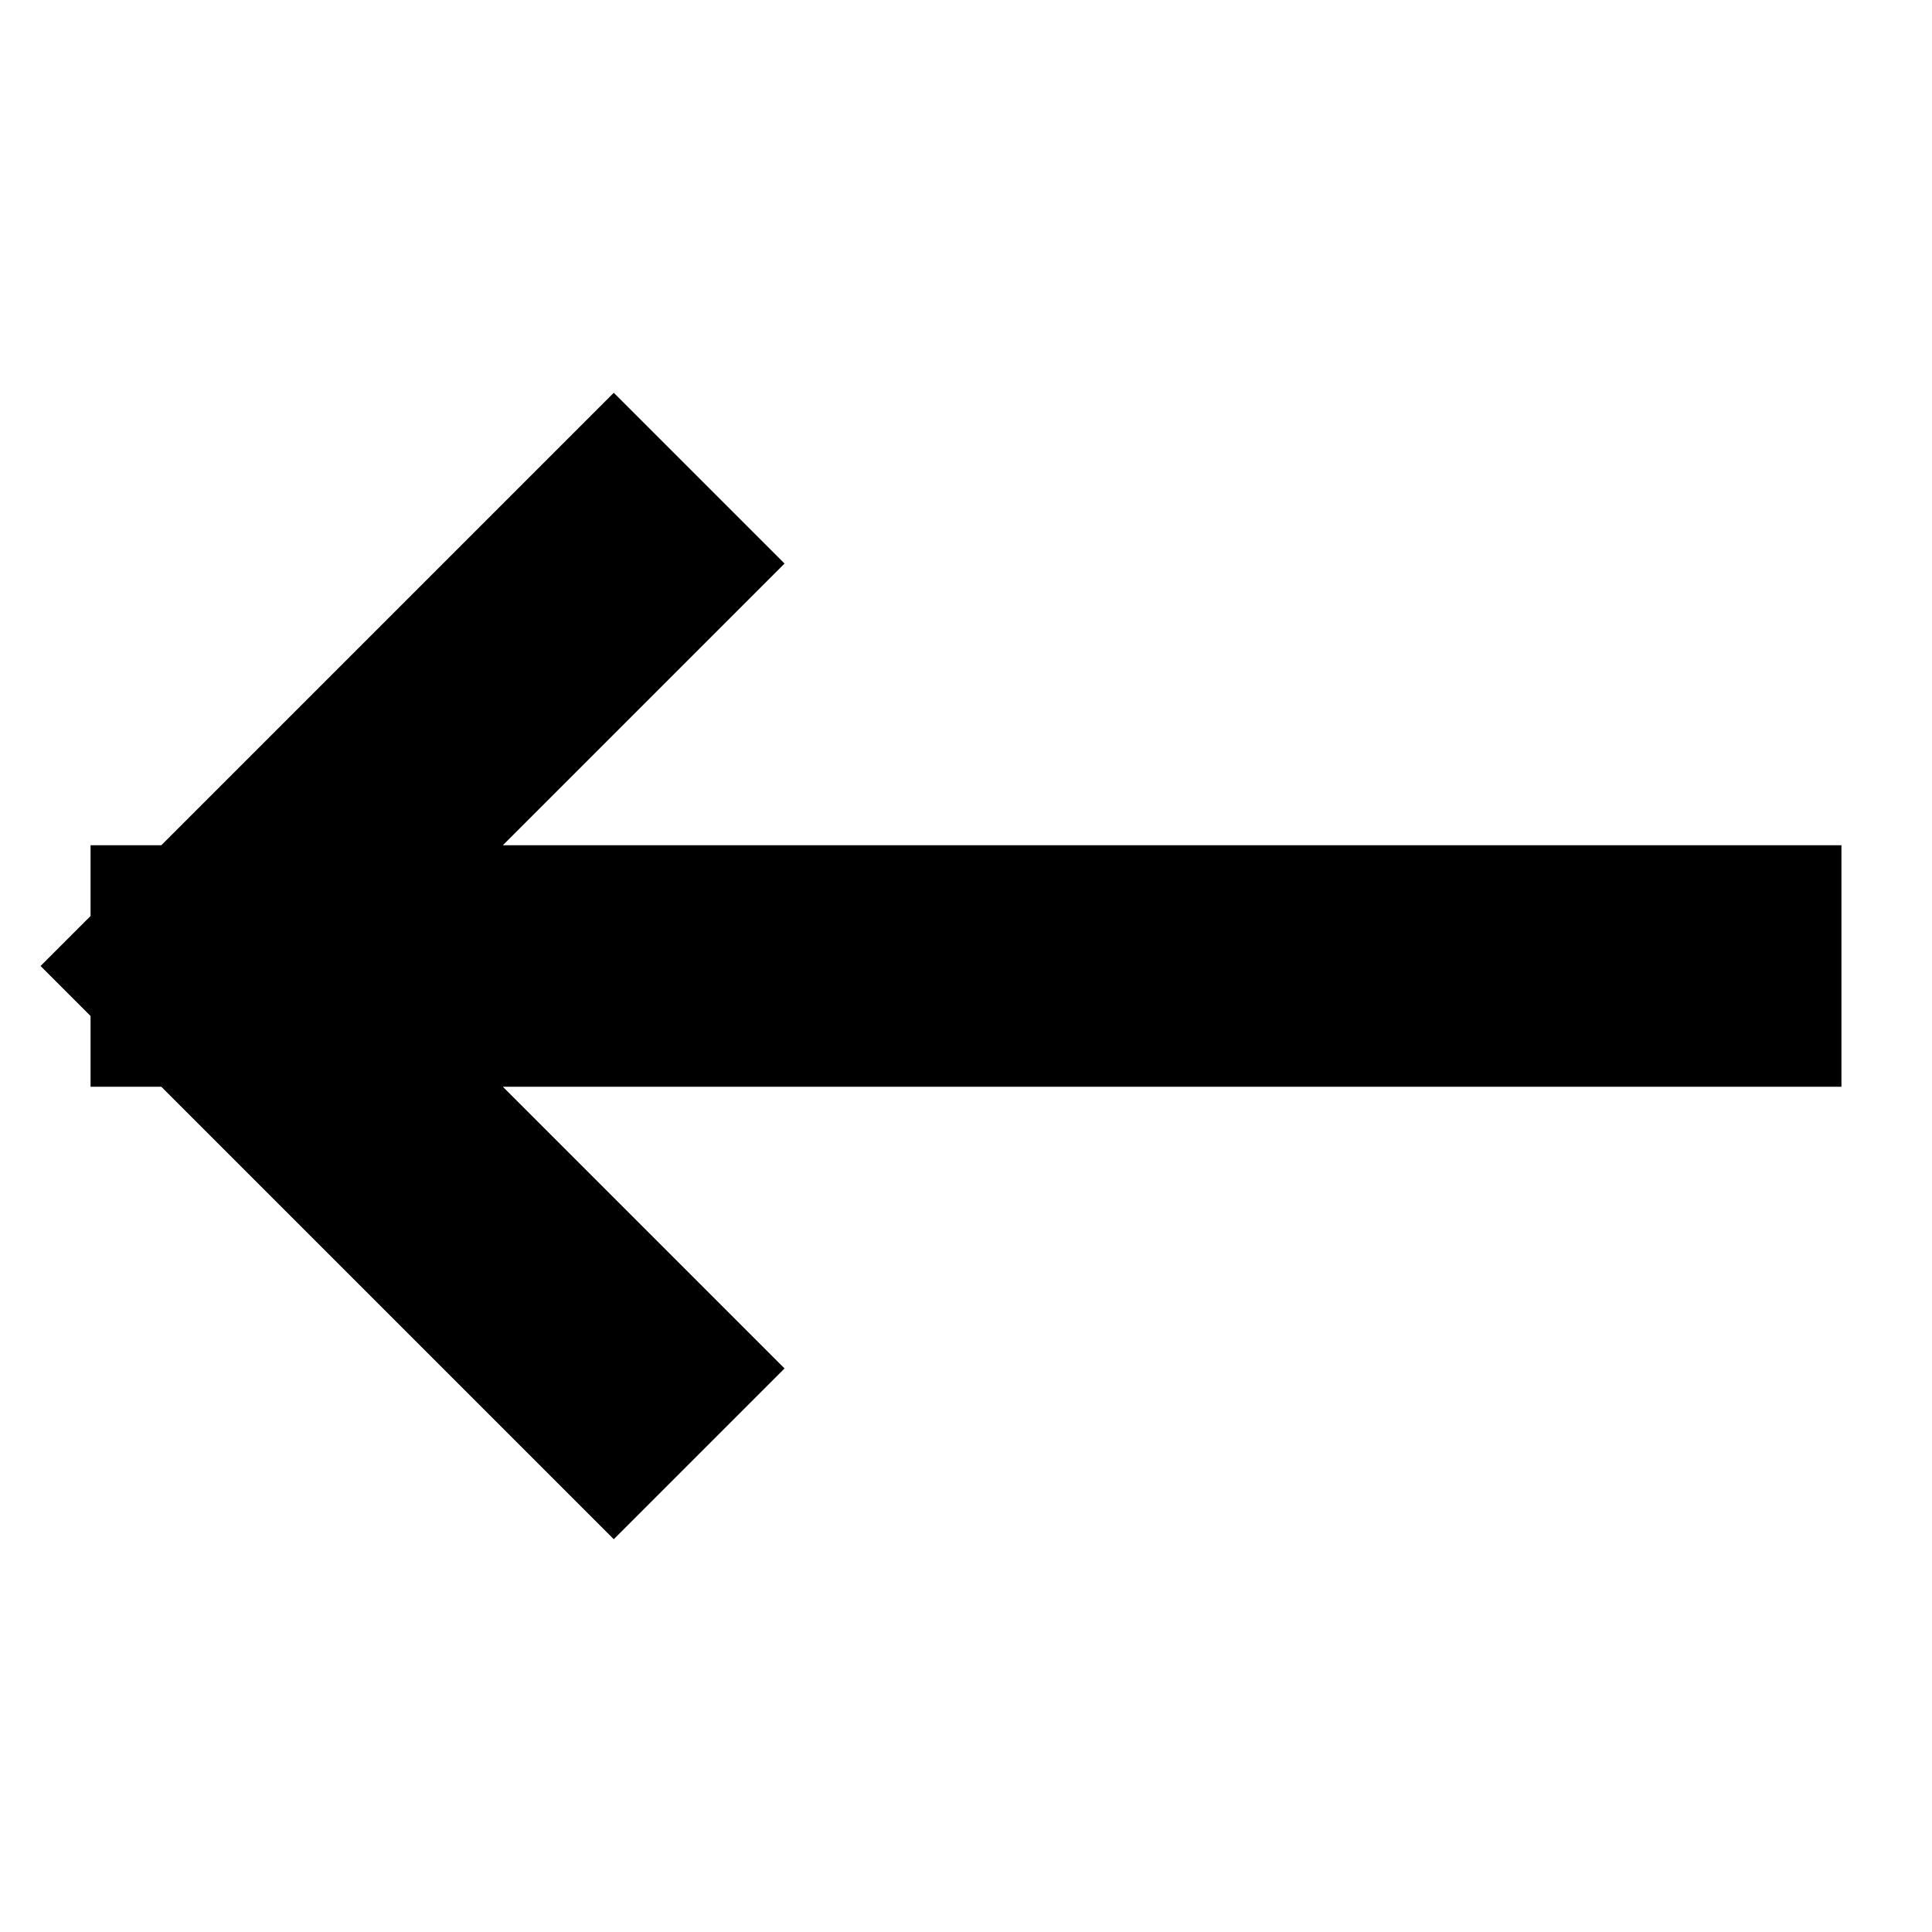
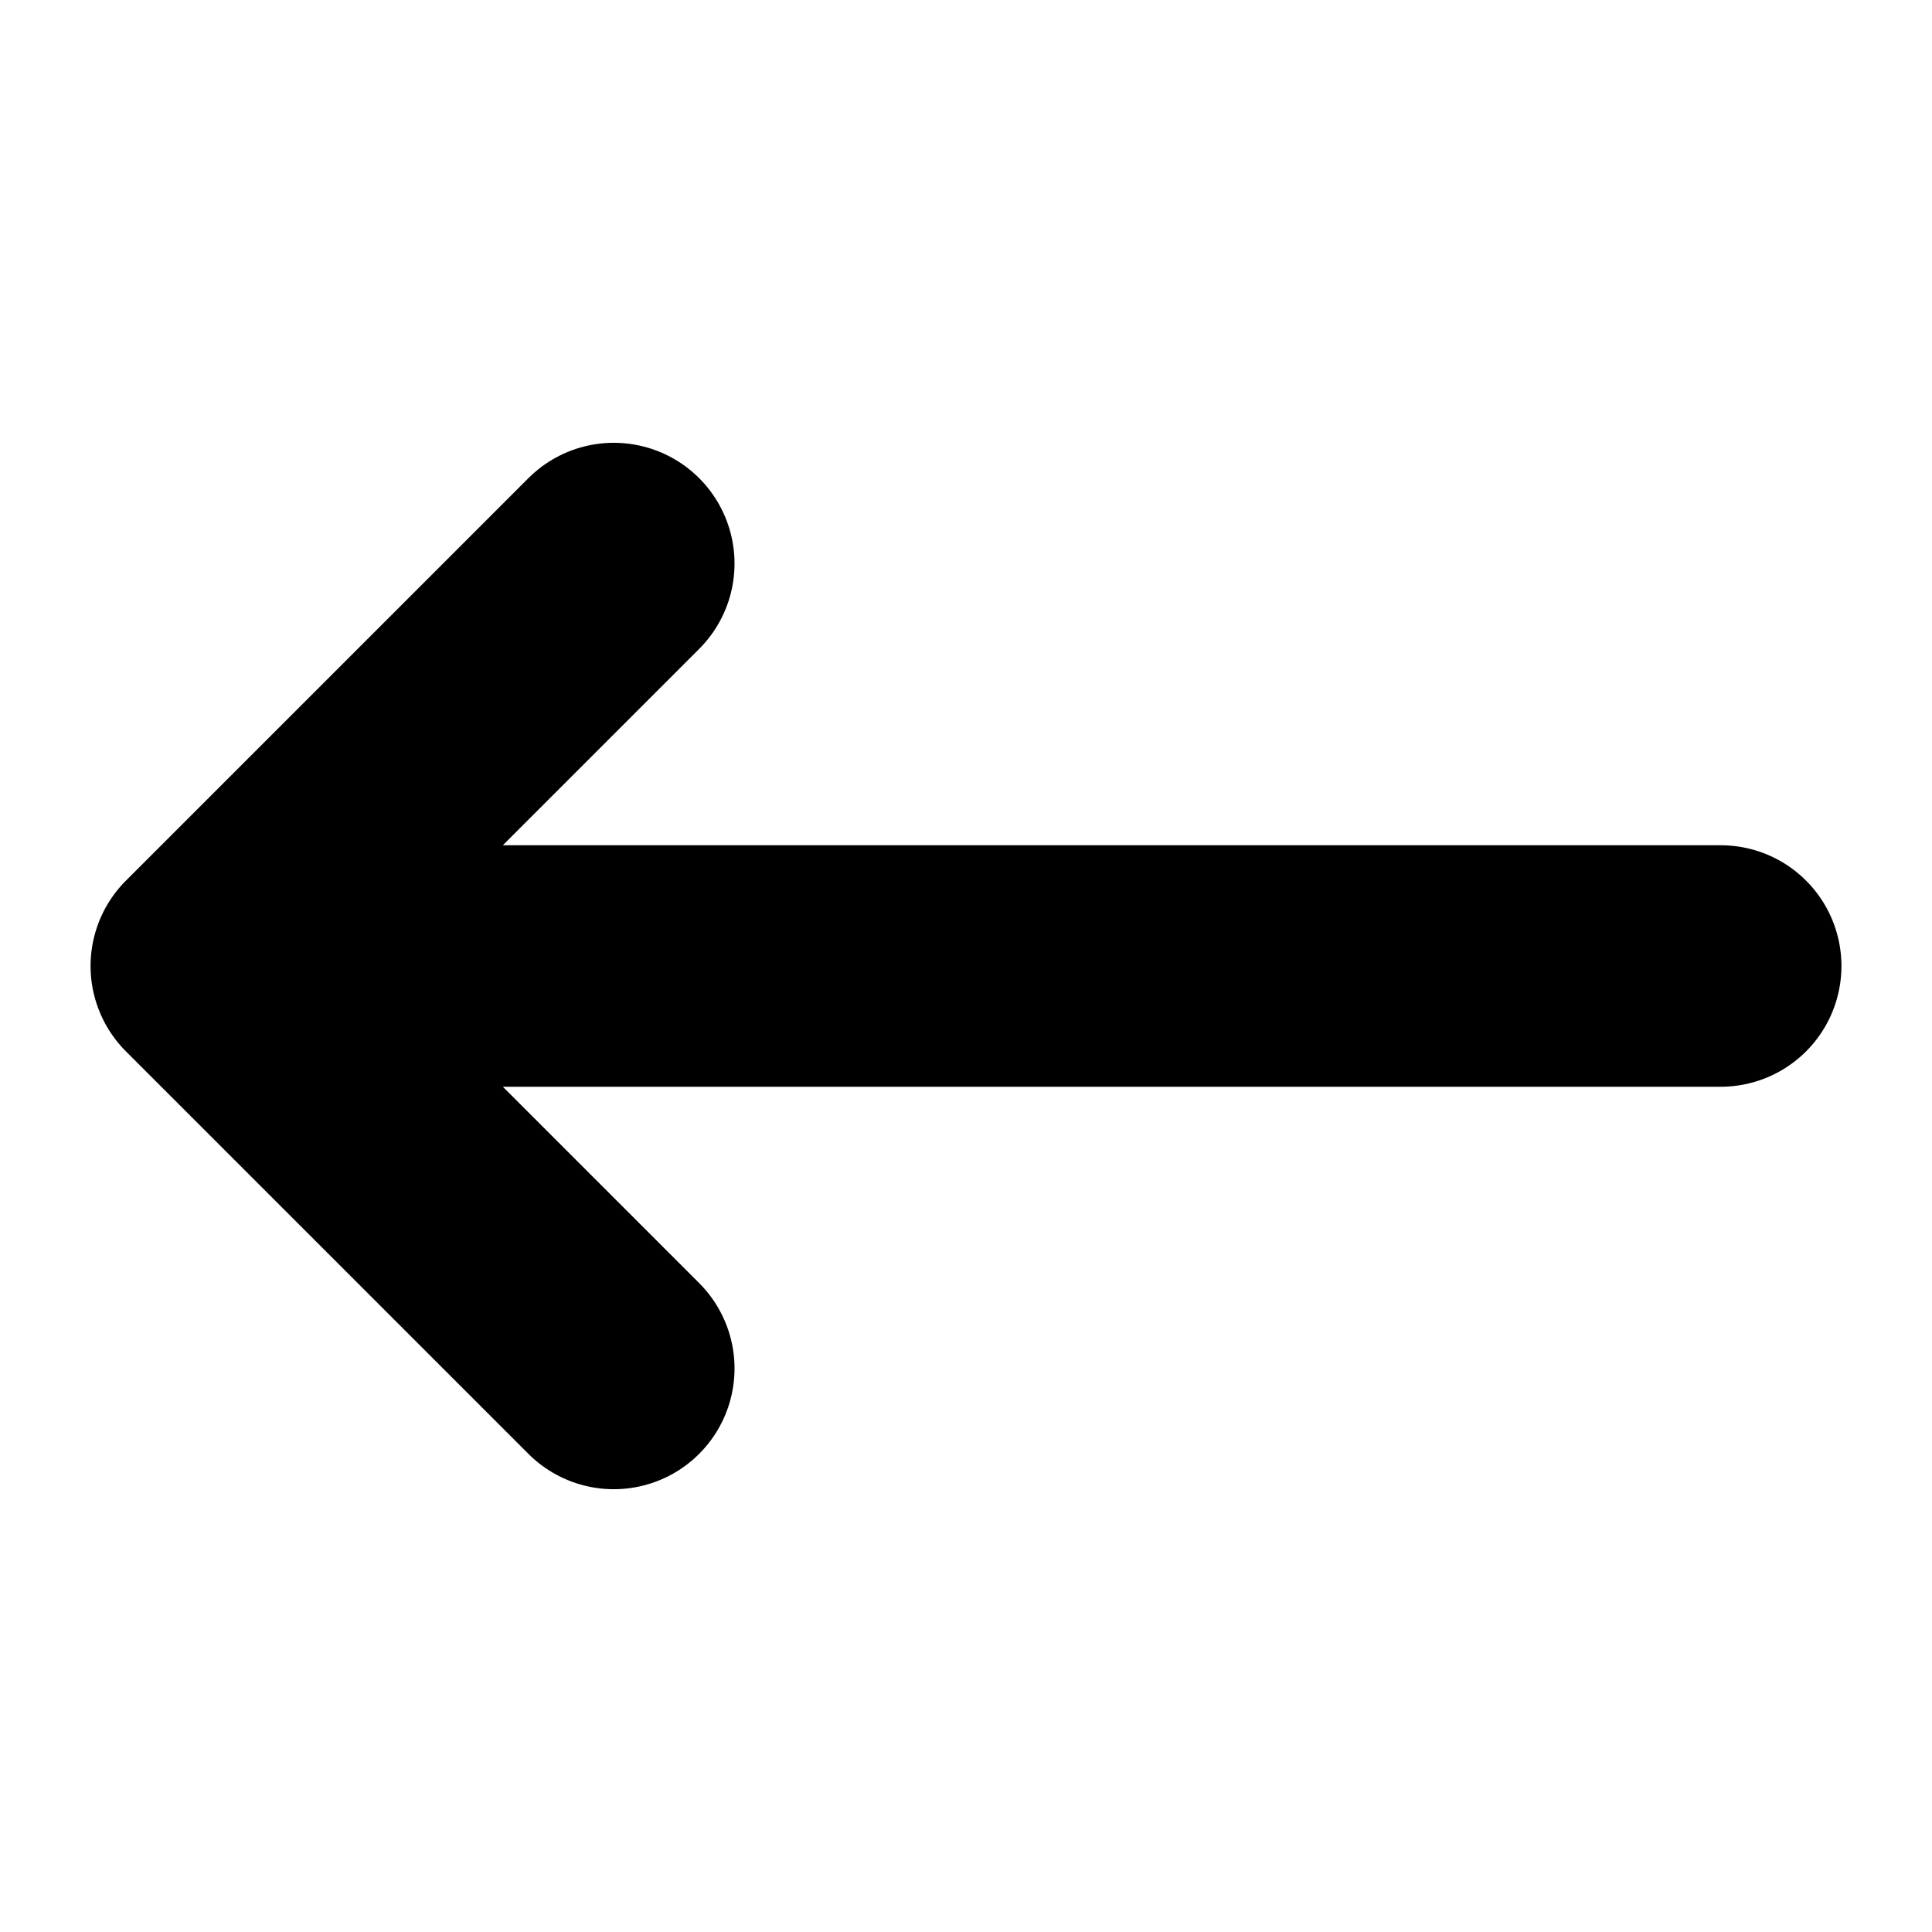
<svg xmlns="http://www.w3.org/2000/svg" width="16" height="16" fill="none" viewBox="0 0 16 16">
-   <path stroke="currentColor" stroke-linecap="square" stroke-linejoin="round" stroke-width="2" d="M1.75 8h12.5M1.75 8l3.333-3.333M1.75 8l3.333 3.333" />
+   <path stroke="currentColor" stroke-linecap="round" stroke-linejoin="round" stroke-width="2" d="M1.75 8h12.5M1.75 8l3.333-3.333M1.75 8l3.333 3.333" />
</svg>
